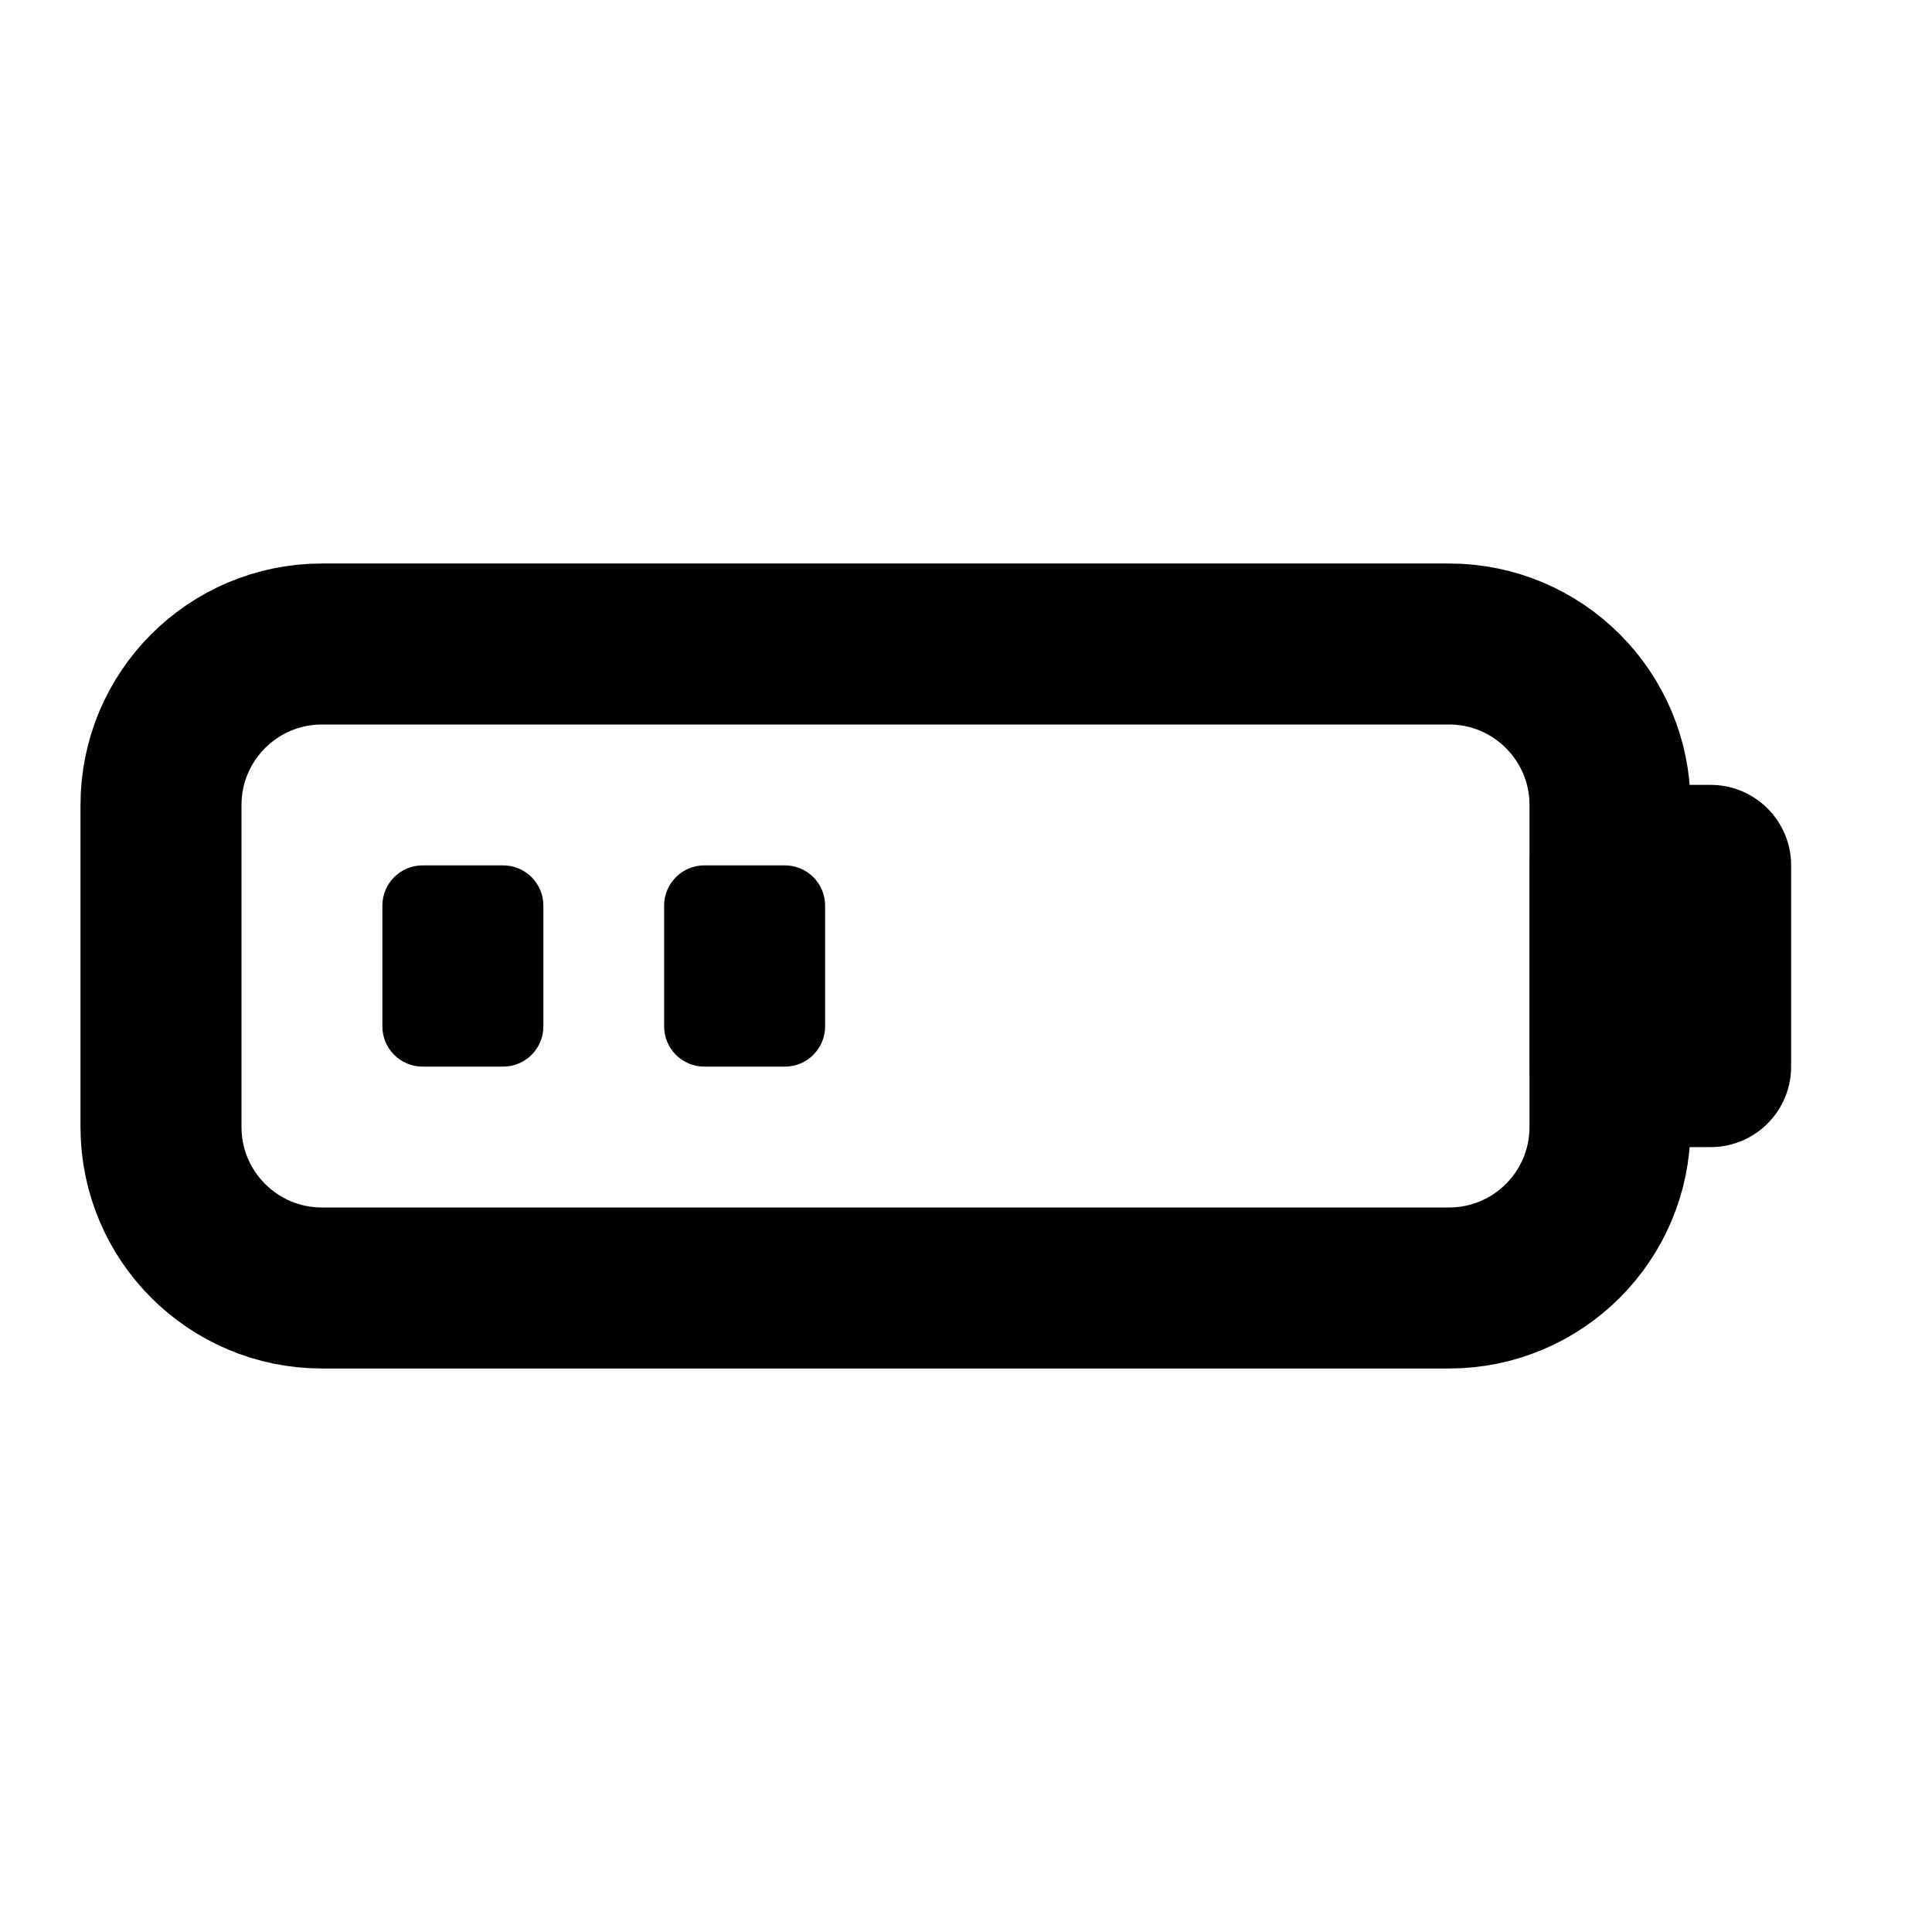
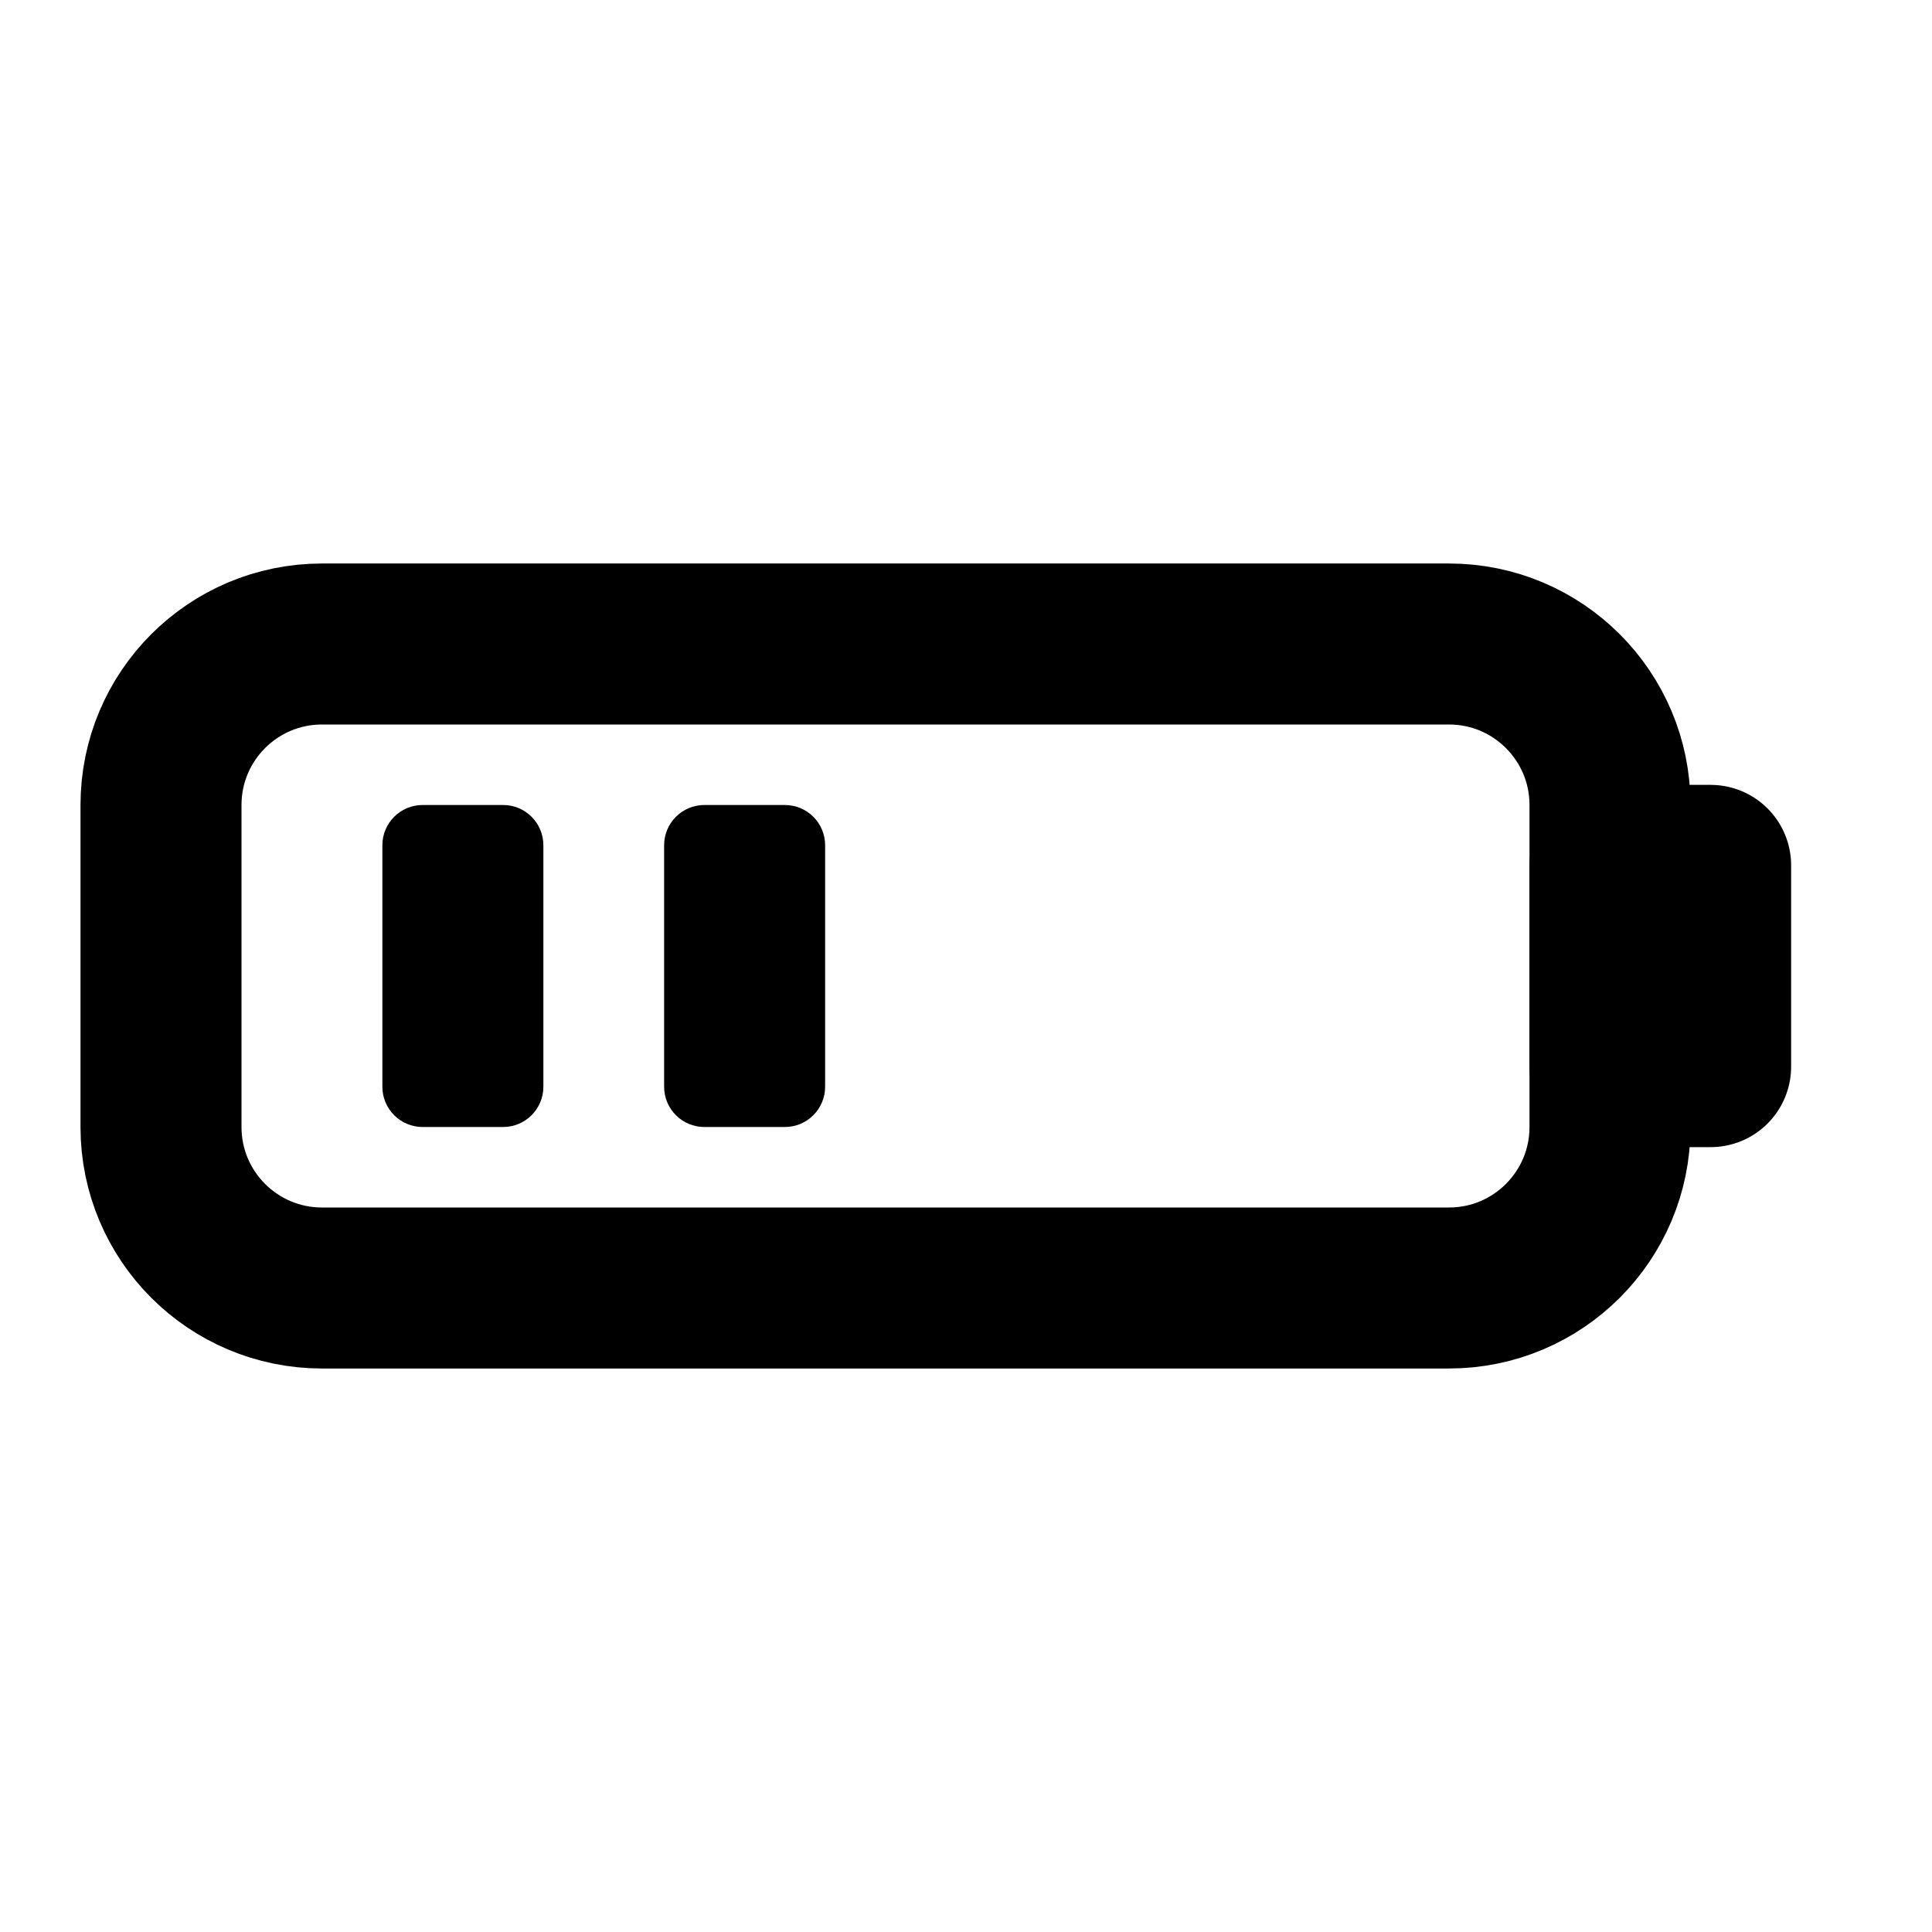
<svg xmlns="http://www.w3.org/2000/svg" width="24" height="24" viewBox="0 0 24 24" fill="none" stroke="currentColor" stroke-width="2" stroke-linecap="round" stroke-linejoin="round">
  <rect x="2" y="8" width="18" height="8" rx="2" />
  <path d="M20 10.75h1.25v2.5H20z" fill="currentColor" />
-   <rect x="4.75" y="10.75" width="2" height="2.5" rx="0.5" fill="currentColor" stroke="none" />
-   <rect x="8.25" y="10.75" width="2" height="2.5" rx="0.5" fill="currentColor" stroke="none" />
+   <rect x="4.75" y="10" width="2" height="4" rx="0.5" fill="currentColor" stroke="none" />
+   <rect x="8.25" y="10" width="2" height="4" rx="0.5" fill="currentColor" stroke="none" />
</svg>
